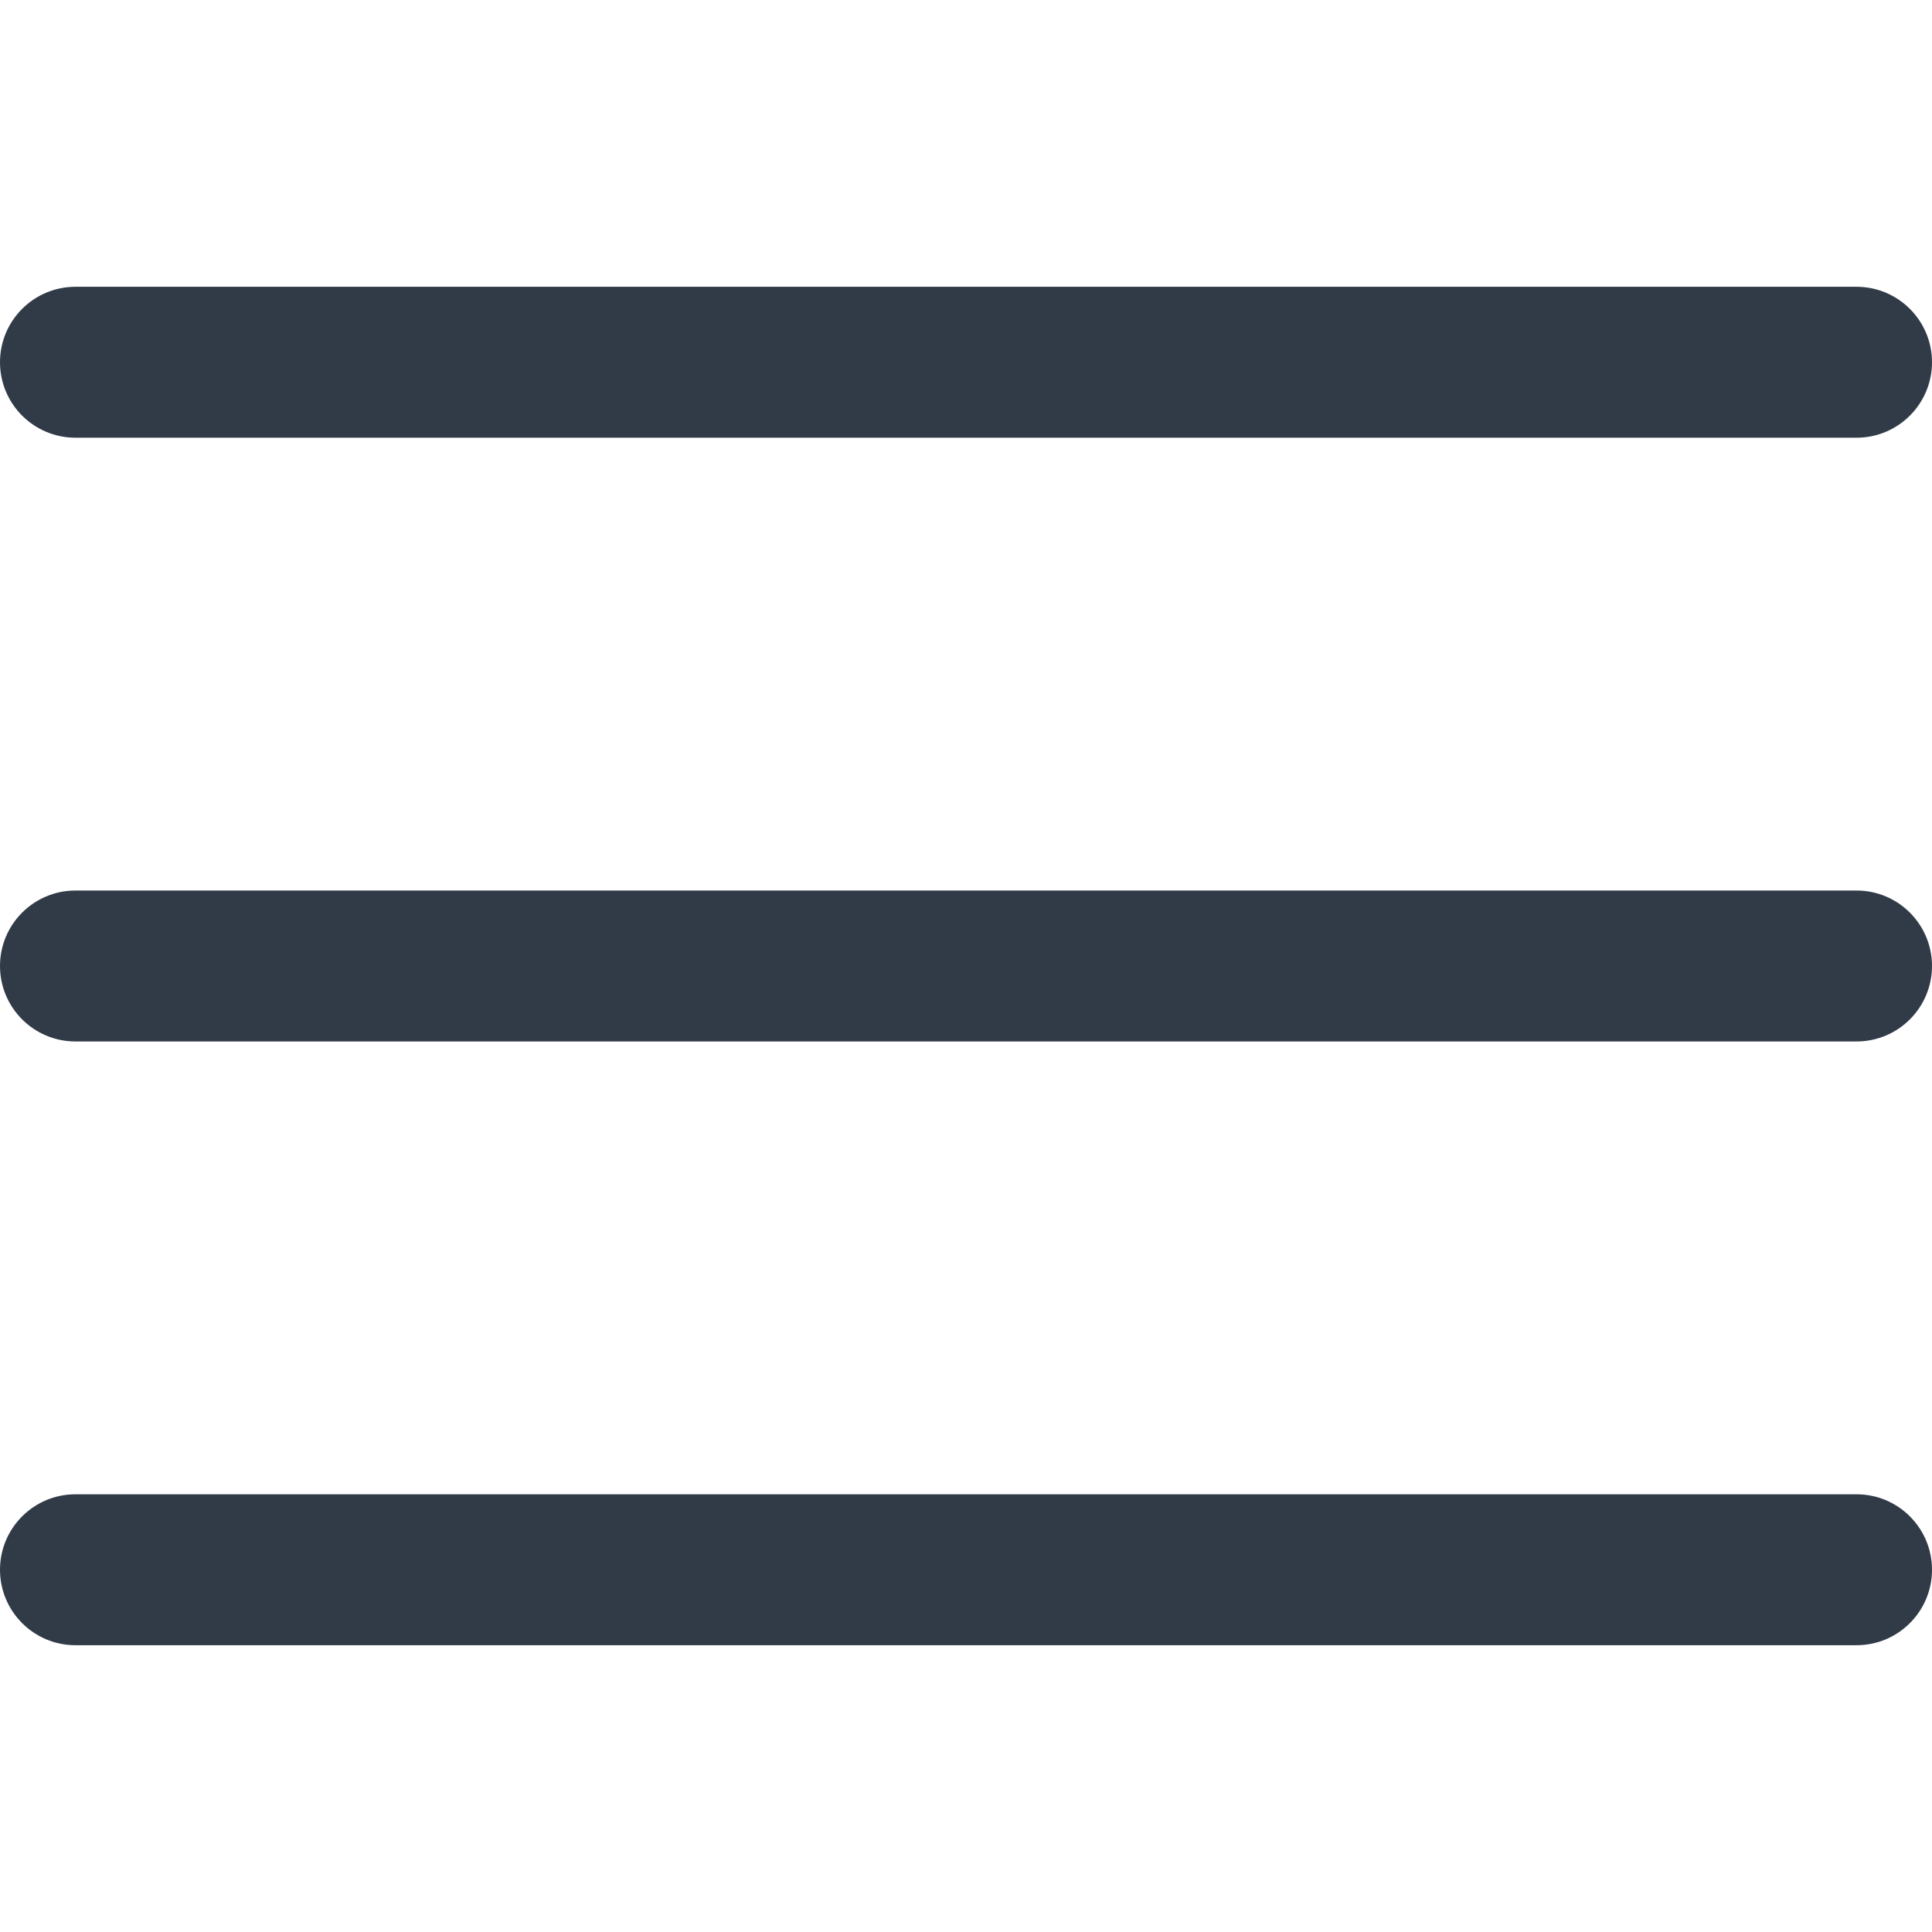
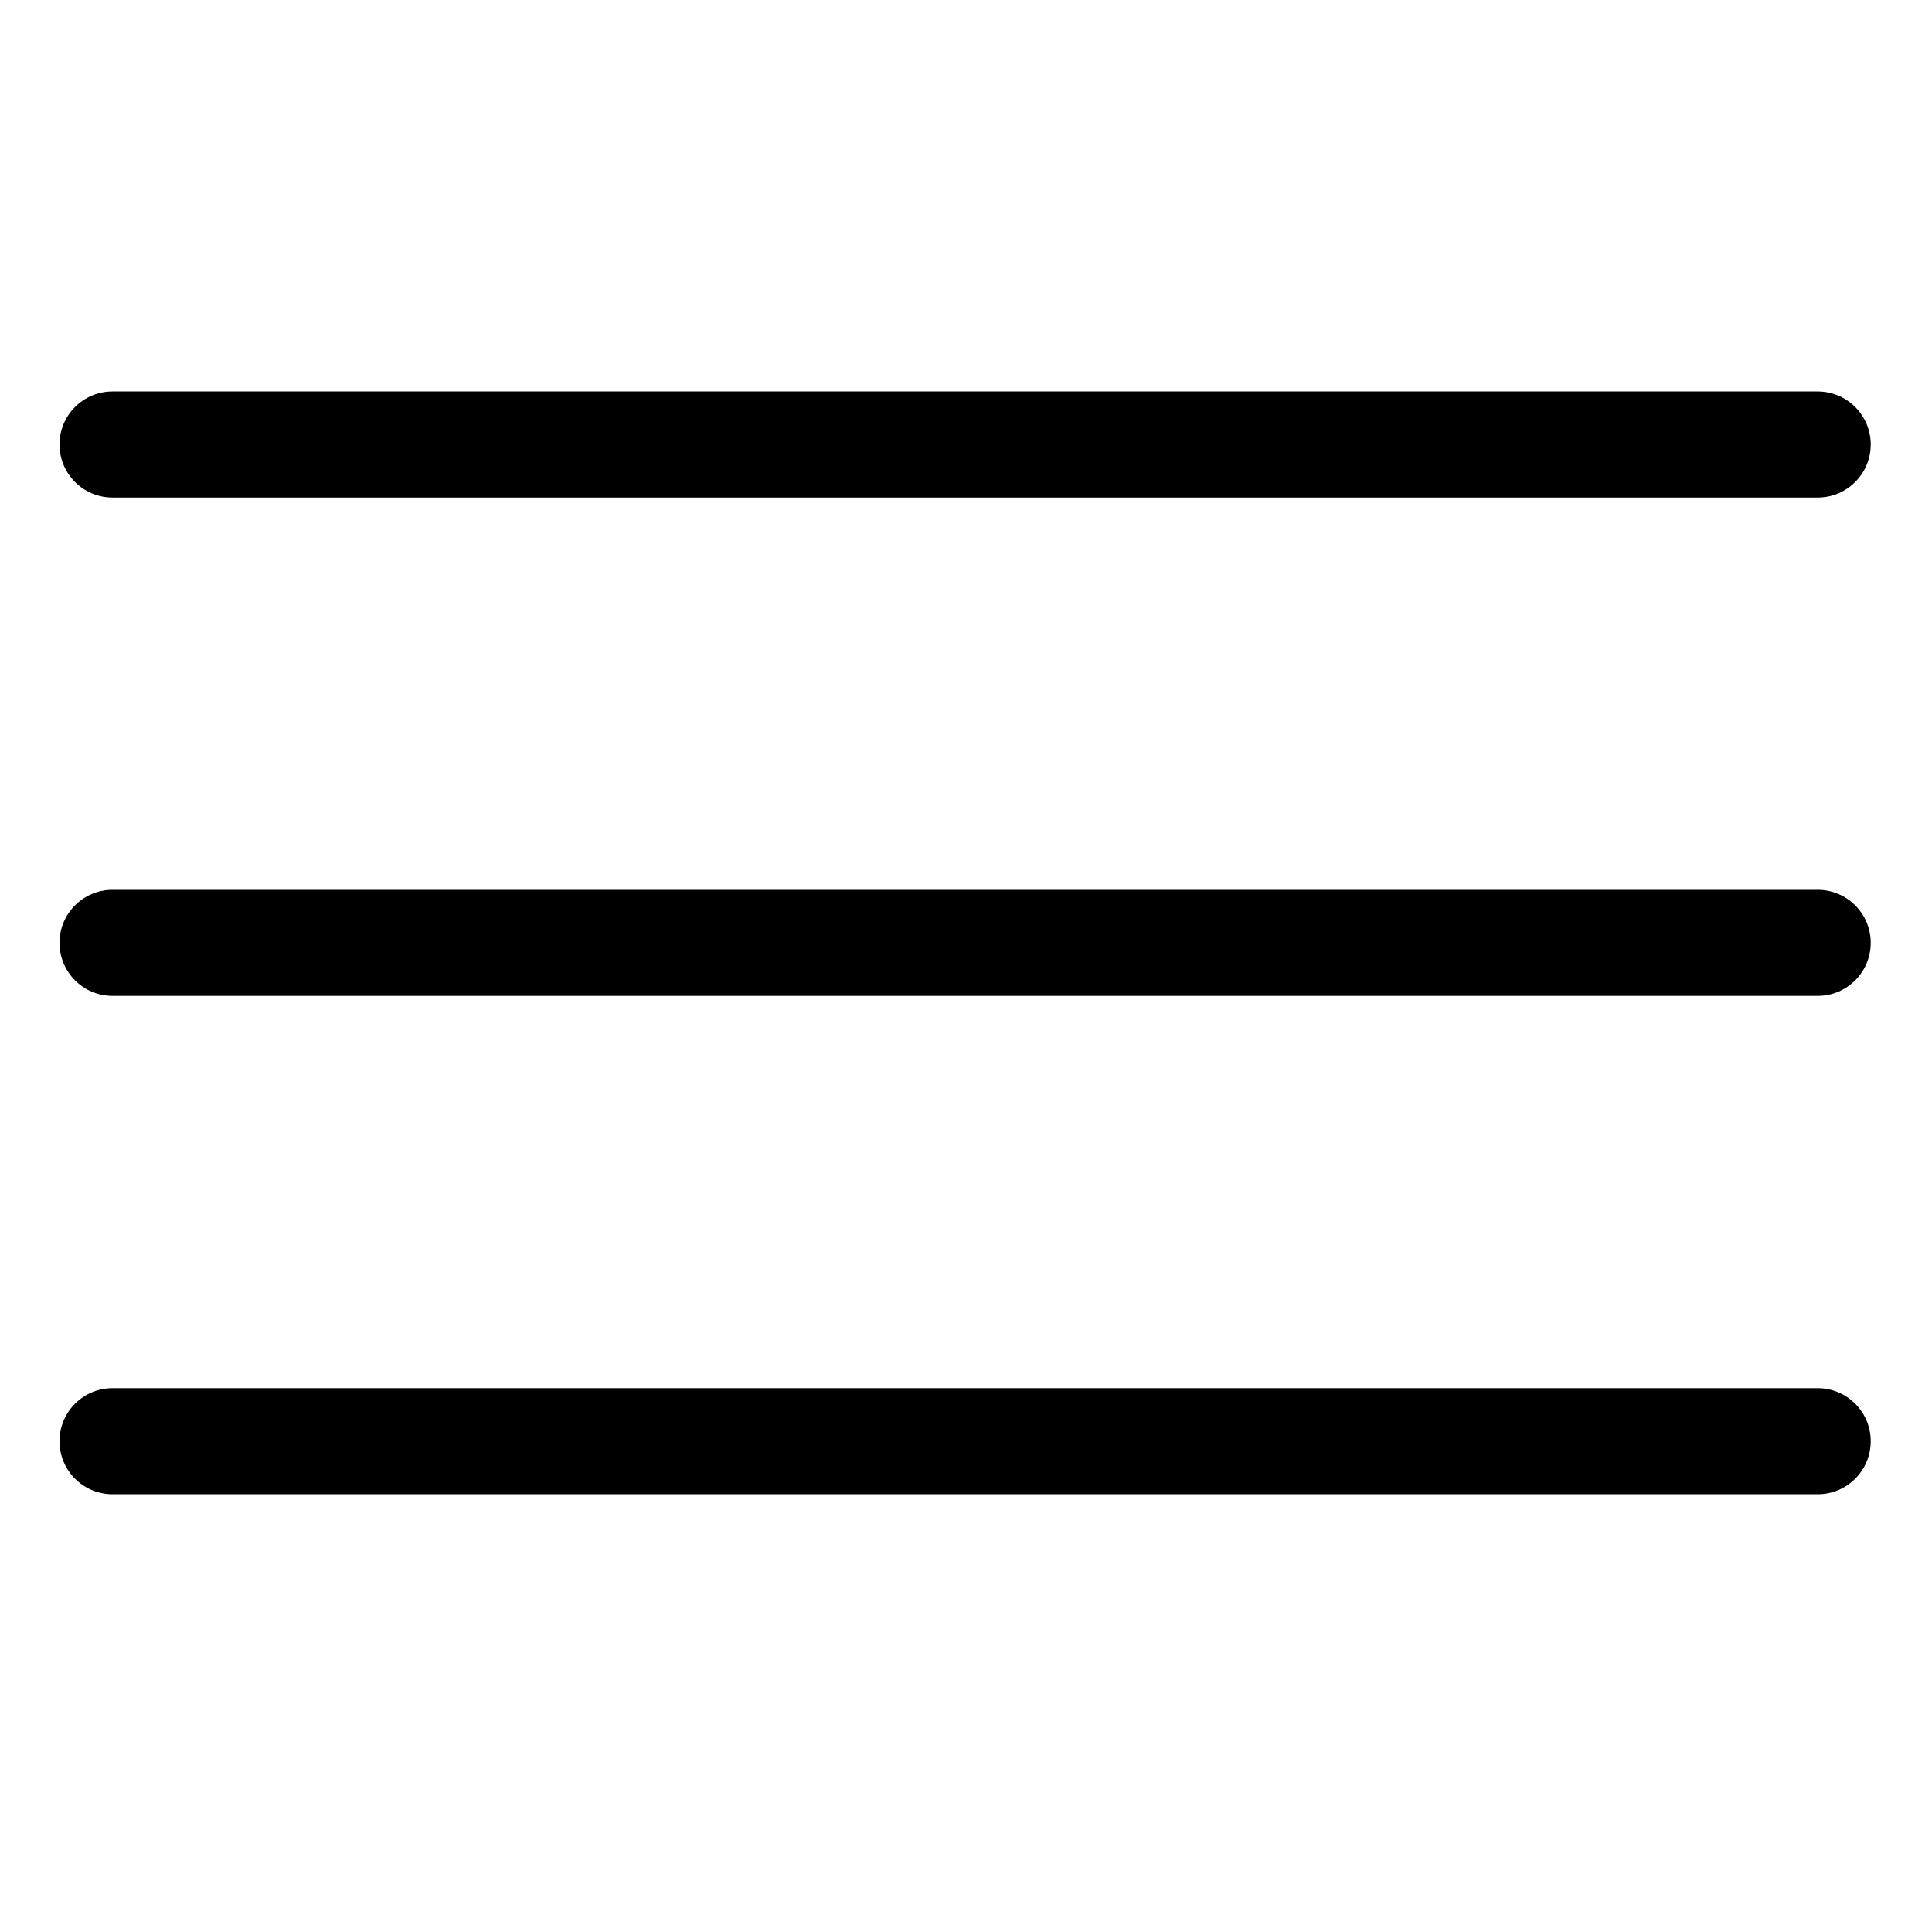
- <svg xmlns="http://www.w3.org/2000/svg" version="1.1" id="Capa_1" x="0px" y="0px" viewBox="0 0 512 512" style="enable-background:new 0 0 512 512;" xml:space="preserve">
-   <g>
-     <g>
-       <path fill="#313b48" d="M492,236H20c-11.046,0-20,8.954-20,20c0,11.046,8.954,20,20,20h472c11.046,0,20-8.954,20-20S503.046,236,492,236z" />
-     </g>
-   </g>
-   <g>
-     <g>
-       <path fill="#313b48" d="M492,76H20C8.954,76,0,84.954,0,96s8.954,20,20,20h472c11.046,0,20-8.954,20-20S503.046,76,492,76z" />
-     </g>
-   </g>
-   <g>
-     <g>
-       <path fill="#313b48" d="M492,396H20c-11.046,0-20,8.954-20,20c0,11.046,8.954,20,20,20h472c11.046,0,20-8.954,20-20    C512,404.954,503.046,396,492,396z" />
-     </g>
-   </g>
-   <g>
- </g>
-   <g>
- </g>
-   <g>
- </g>
-   <g>
- </g>
-   <g>
- </g>
-   <g>
- </g>
-   <g>
- </g>
-   <g>
- </g>
-   <g>
- </g>
-   <g>
- </g>
-   <g>
- </g>
-   <g>
- </g>
-   <g>
- </g>
-   <g>
- </g>
-   <g>
- </g>
+ <svg xmlns="http://www.w3.org/2000/svg" height="454pt" viewBox="-14 -97 454.668 454" width="454pt">
+   <path d="m413.773 229.359h-401.297c-6.891 0-12.477 5.59-12.477 12.477 0 6.895 5.586 12.477 12.477 12.477h401.297c6.891 0 12.477-5.582 12.477-12.477 0-6.887-5.586-12.477-12.477-12.477zm0 0" />
+   <path d="m413.773 112.074h-401.297c-6.891 0-12.477 5.594-12.477 12.48 0 6.891 5.586 12.477 12.477 12.477h401.297c6.891 0 12.477-5.586 12.477-12.477 0-6.887-5.586-12.48-12.477-12.48zm0 0" />
+   <path d="m413.773-5.207h-401.297c-6.891 0-12.477 5.59-12.477 12.477 0 6.891 5.586 12.477 12.477 12.477h401.297c6.891 0 12.477-5.586 12.477-12.477 0-6.887-5.586-12.477-12.477-12.477zm0 0" />
</svg>
